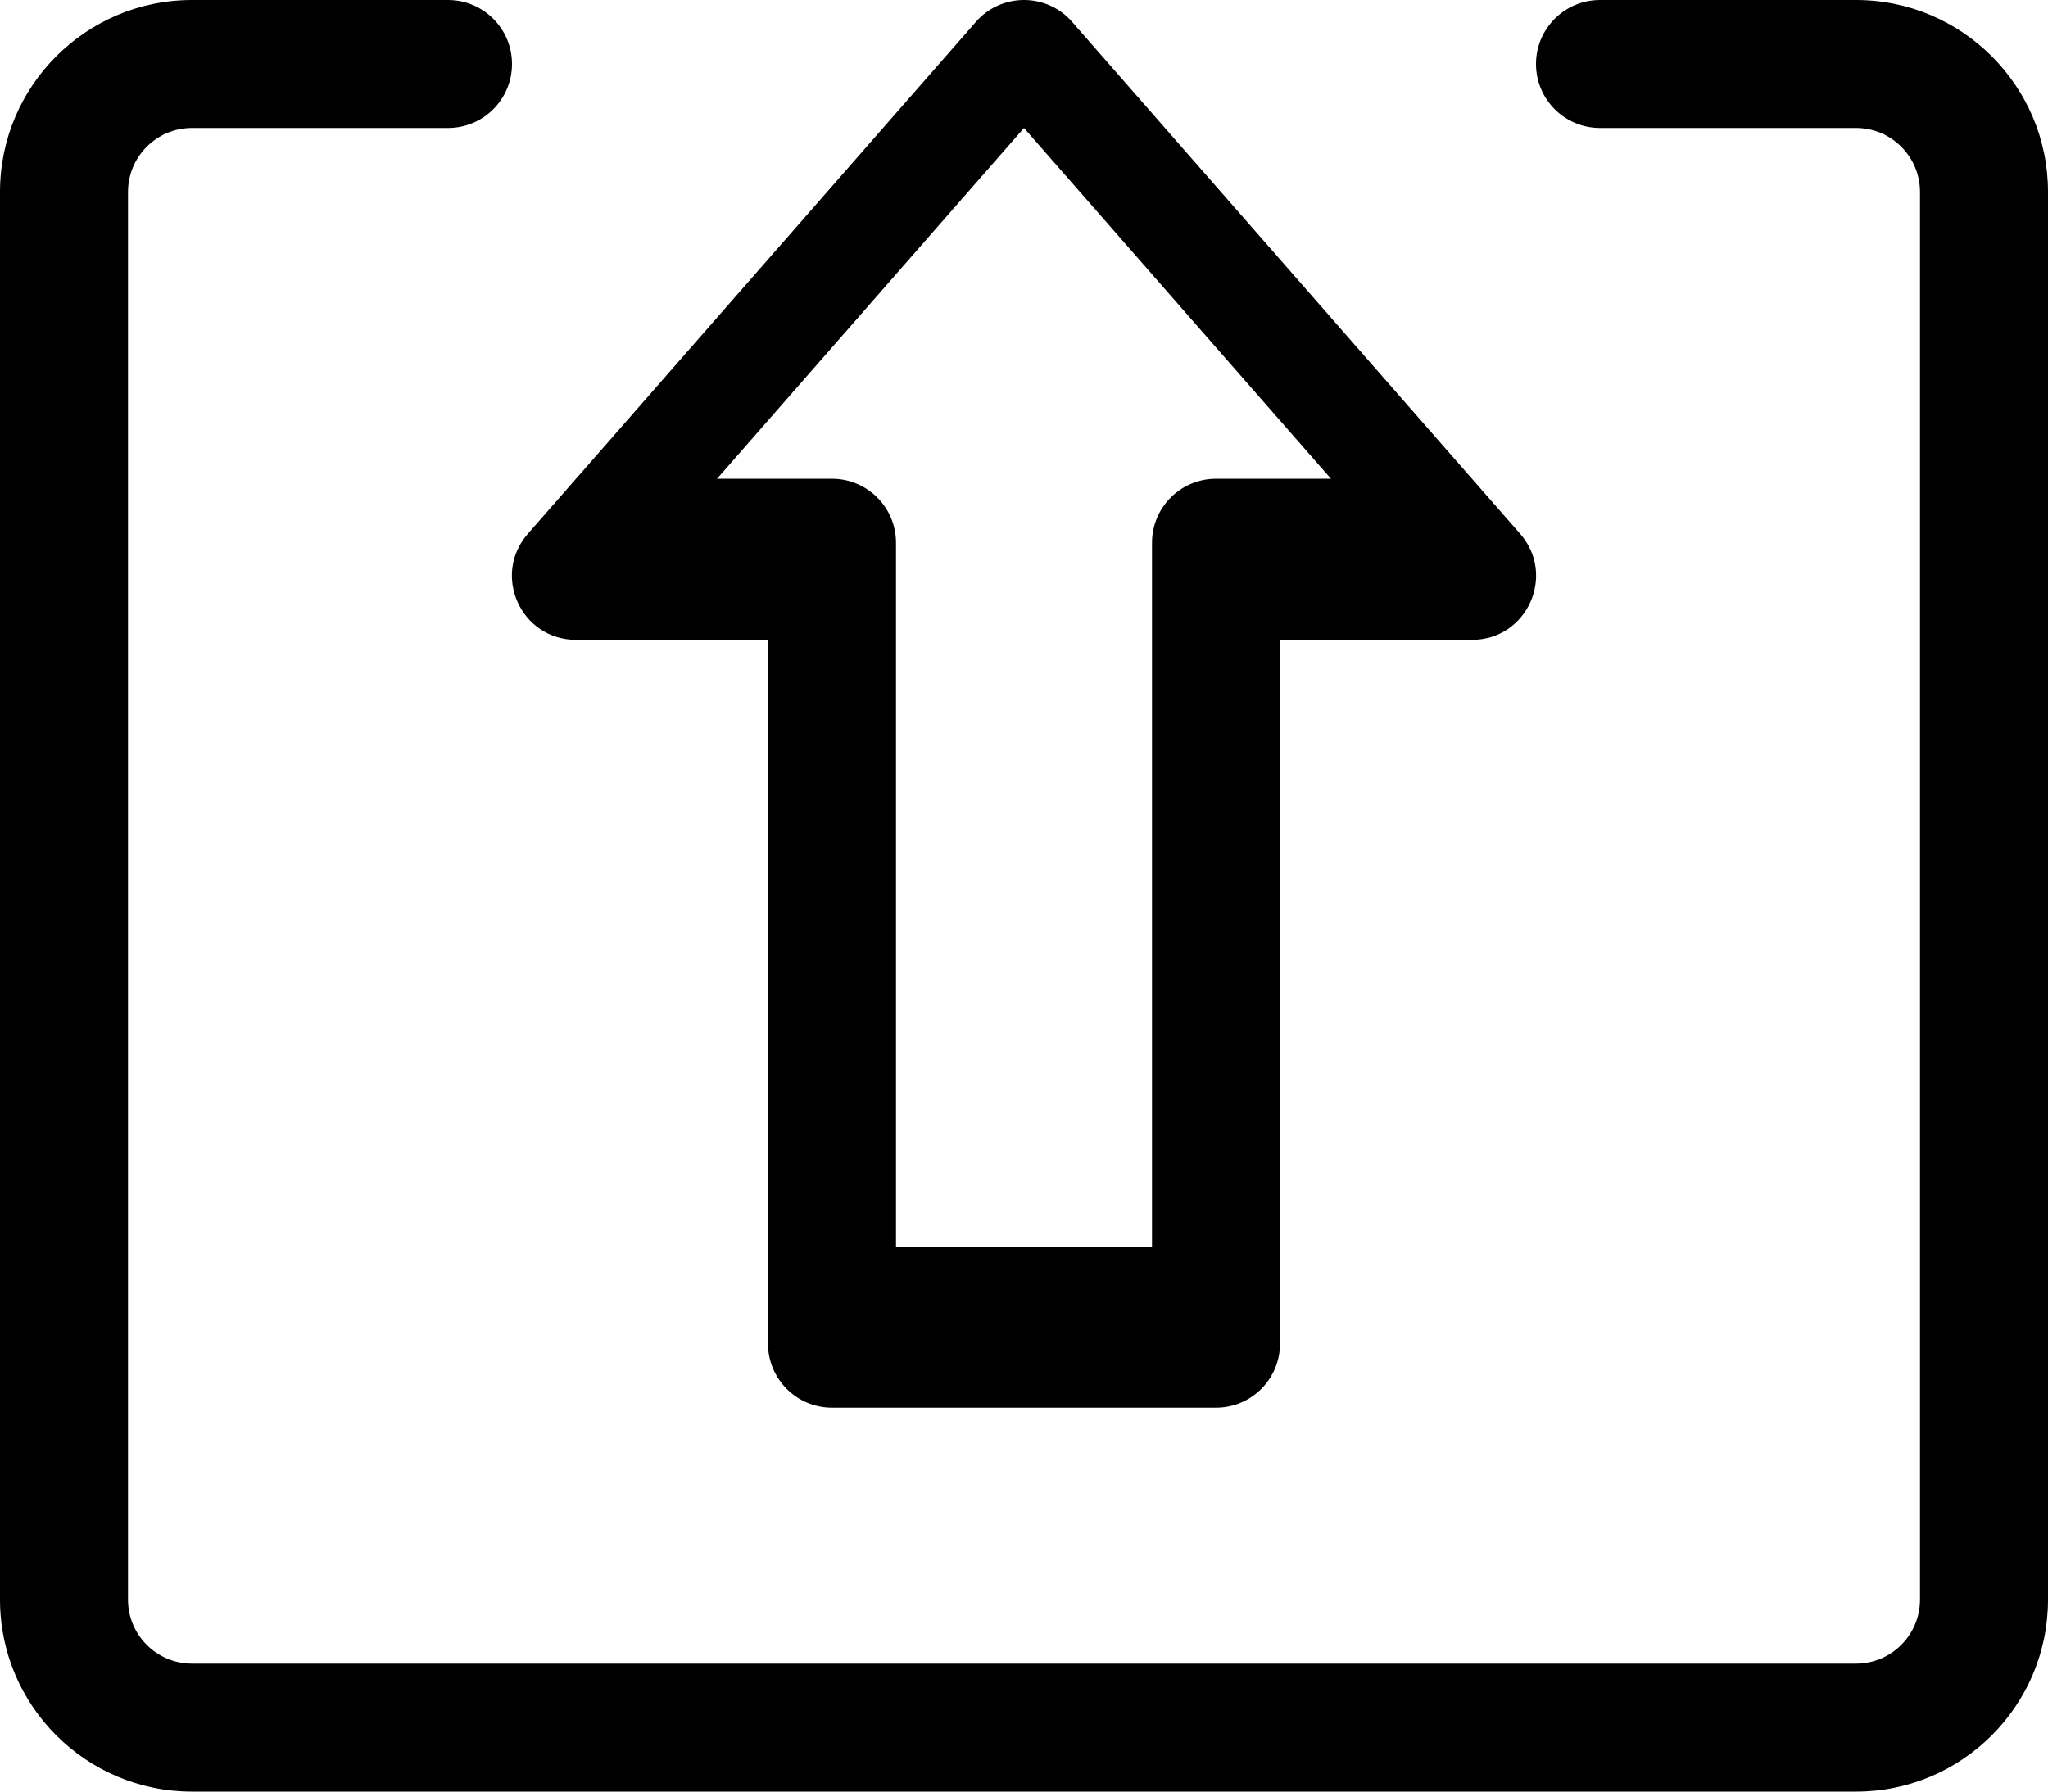
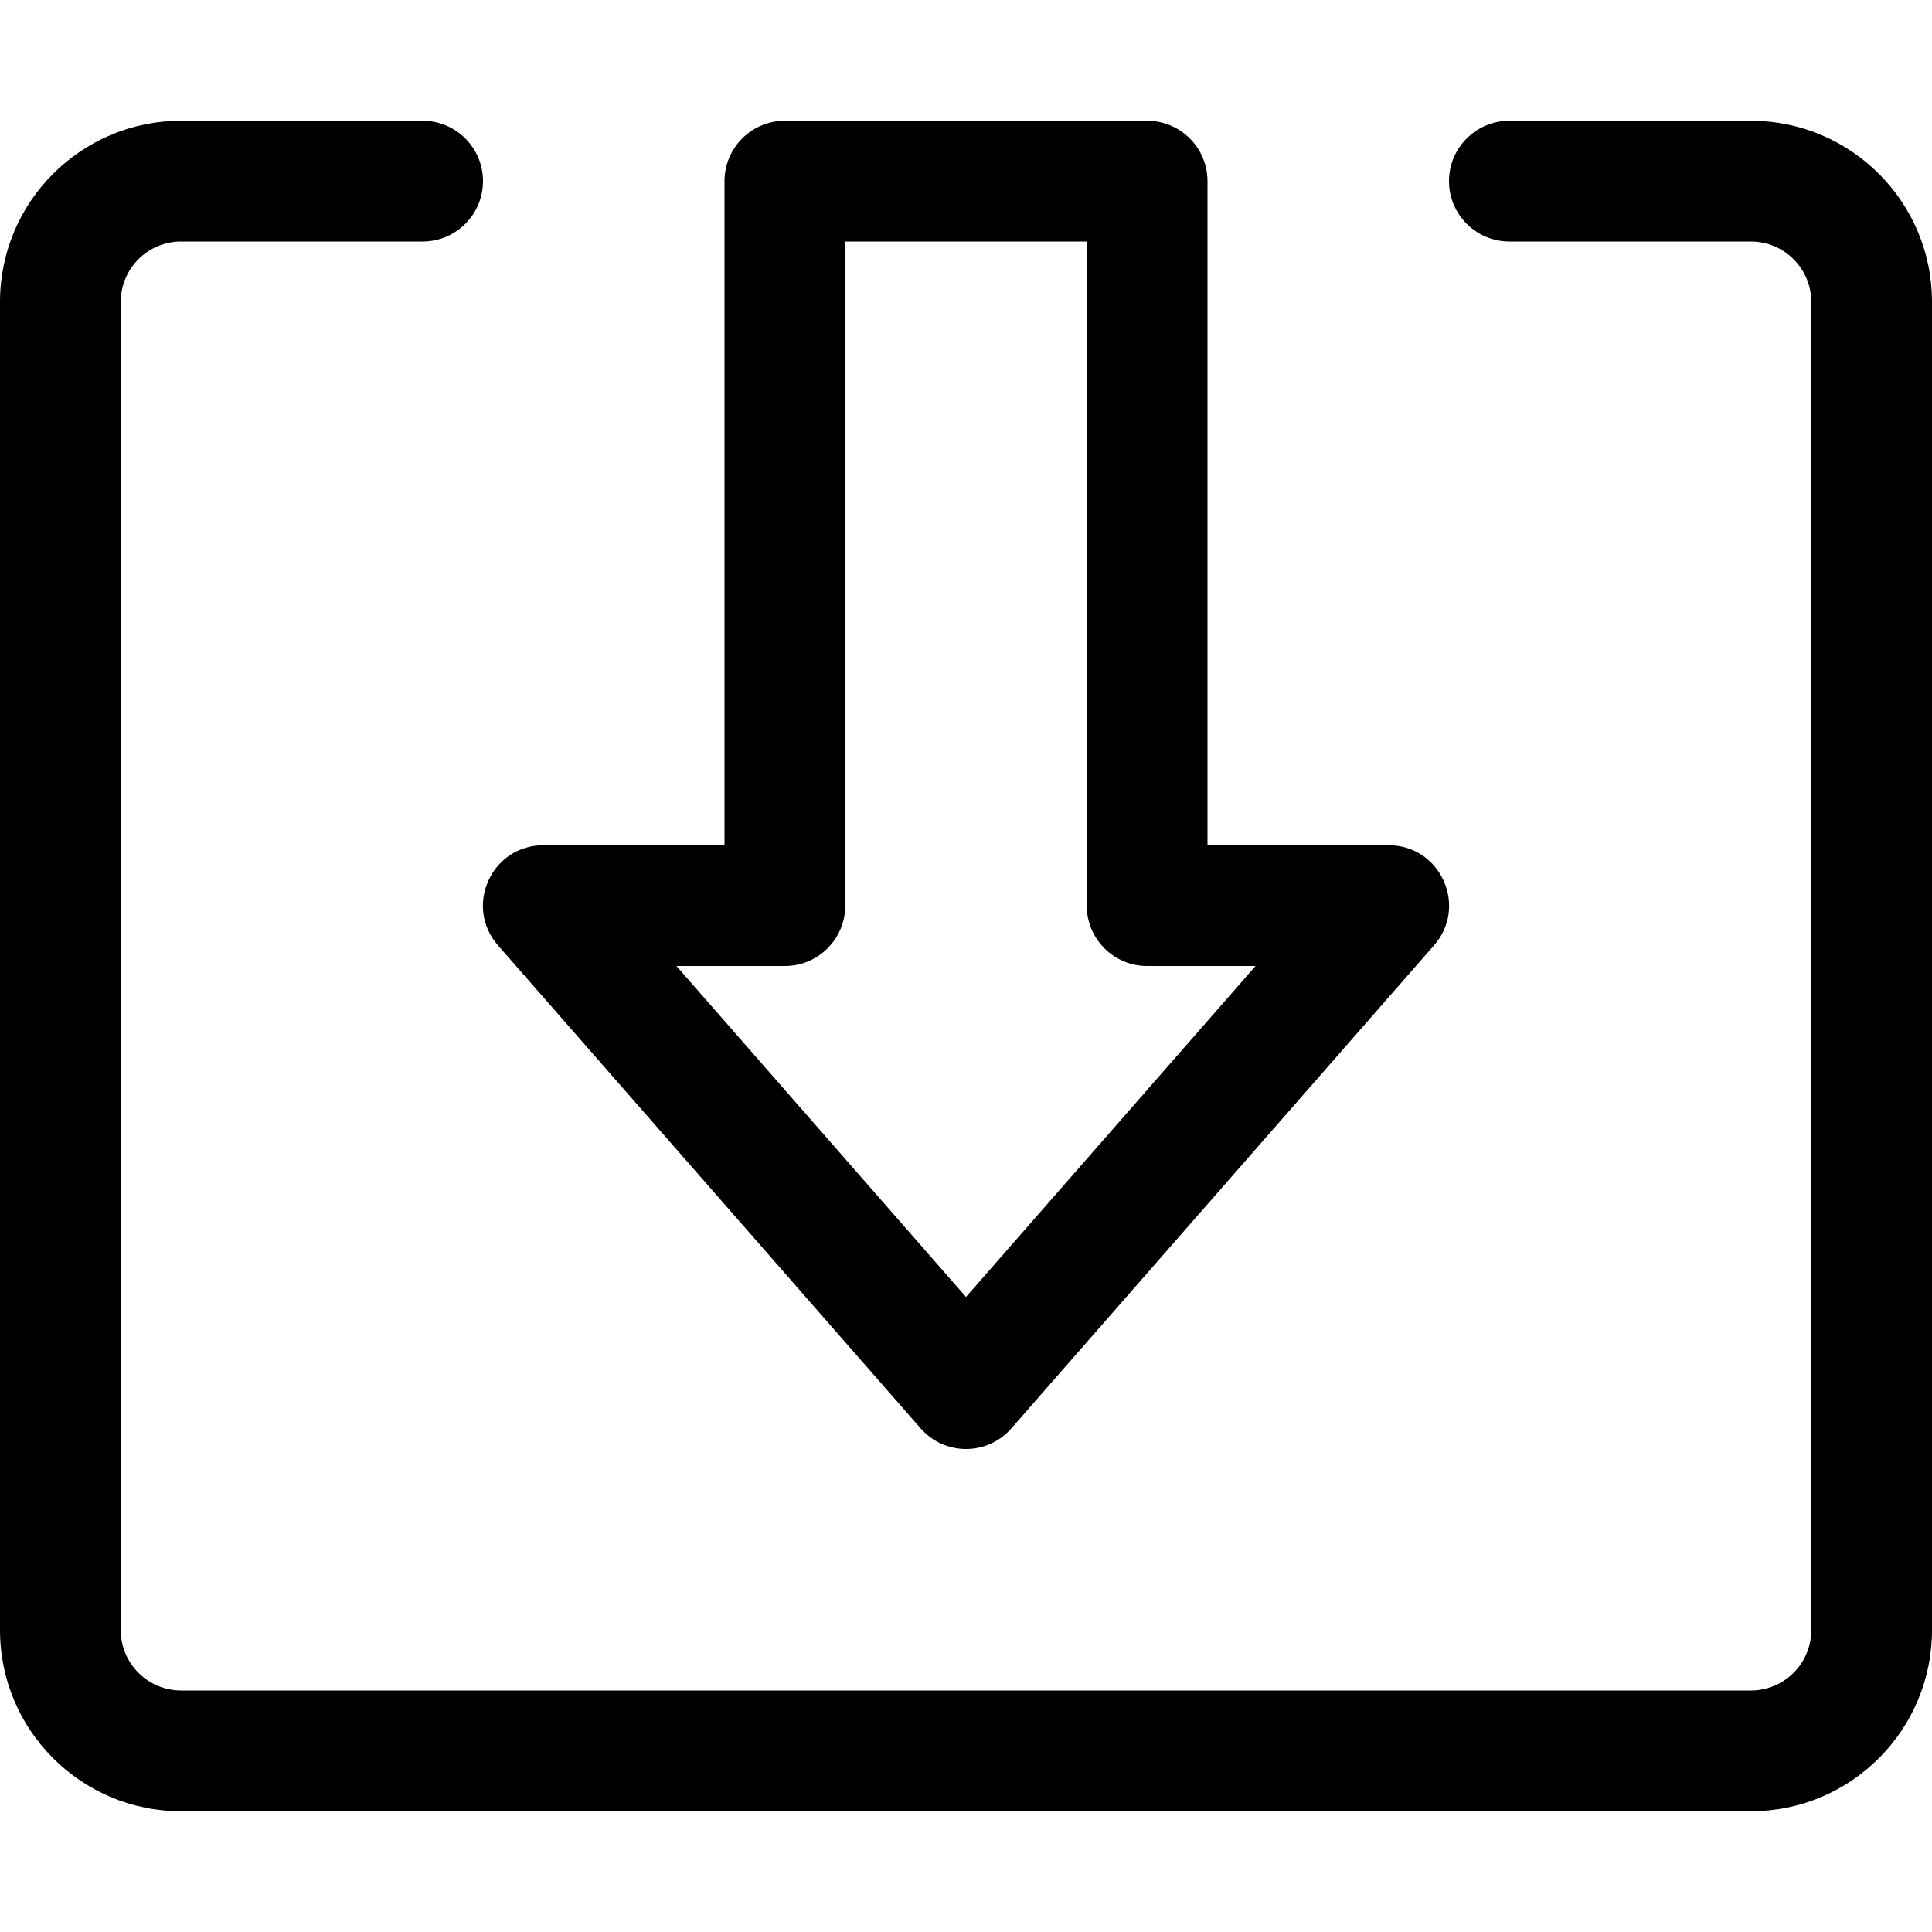
- <svg xmlns="http://www.w3.org/2000/svg" width="16px" height="14px" viewBox="0 0 16 14" version="1.1">
-   <g id="Page-1" stroke="none" stroke-width="1" fill="none" fill-rule="evenodd">
-     <g id="Import" fill="#000000" fill-rule="nonzero">
-       <path d="M4.5,5 C4.07,5 3.841,4.494 4.124,4.171 L7.624,0.171 C7.823,-0.057 8.177,-0.057 8.376,0.171 L11.876,4.171 C12.159,4.494 11.93,5 11.5,5 L10,5 L10,10.5 C10,10.776 9.776,11 9.5,11 L6.5,11 C6.224,11 6,10.776 6,10.5 L6,5 L4.5,5 Z M8,1 L5.602,3.741 L6.5,3.741 C6.776,3.741 7,3.965 7,4.241 L7,9.741 L9,9.741 L9,4.241 C9,3.965 9.224,3.741 9.5,3.741 L10.398,3.741 L8,1 Z M12.5,1 C12.224,1 12,0.776 12,0.5 C12,0.224 12.224,0 12.5,0 L14.5,0 C15.328,0 16,0.672 16,1.5 L16,12.5 C16,13.328 15.328,14 14.5,14 L1.5,14 C0.672,14 0,13.328 0,12.5 L0,1.5 C0,0.672 0.672,0 1.5,0 L3.5,0 C3.776,0 4,0.224 4,0.5 C4,0.776 3.776,1 3.5,1 L1.5,1 C1.224,1 1,1.224 1,1.5 L1,12.5 C1,12.776 1.224,13 1.5,13 L14.5,13 C14.776,13 15,12.776 15,12.5 L15,1.5 C15,1.224 14.776,1 14.5,1 L12.5,1 Z" id="Combined-Shape" />
-     </g>
+ <svg xmlns="http://www.w3.org/2000/svg" width="16px" height="16px" viewBox="0 0 16 16" version="1.1">
+   <g id="Icons-/-UI-/-Import" stroke="none" stroke-width="1" fill="none" fill-rule="evenodd">
+     <path d="M11.5,7 C11.93,7 12.159,7.506 11.876,7.829 L8.376,11.829 C8.177,12.057 7.823,12.057 7.624,11.829 L4.124,7.829 C3.841,7.506 4.07,7 4.5,7 L6,7 L6,1.5 C6,1.224 6.224,1 6.5,1 L9.5,1 C9.776,1 10,1.224 10,1.5 L10,7 L11.5,7 Z M8,10.741 L10.398,8 L9.5,8 C9.224,8 9,7.776 9,7.5 L9,2 L7,2 L7,7.5 C7,7.776 6.776,8 6.5,8 L5.602,8 L8,10.741 Z M12.5,2 C12.224,2 12,1.776 12,1.5 C12,1.224 12.224,1 12.5,1 L14.5,1 C15.328,1 16,1.672 16,2.5 L16,13.5 C16,14.328 15.328,15 14.5,15 L1.5,15 C0.672,15 0,14.328 0,13.5 L0,2.5 C0,1.672 0.672,1 1.5,1 L3.5,1 C3.776,1 4,1.224 4,1.5 C4,1.776 3.776,2 3.5,2 L1.5,2 C1.224,2 1,2.224 1,2.5 L1,13.5 C1,13.776 1.224,14 1.5,14 L14.5,14 C14.776,14 15,13.776 15,13.5 L15,2.5 C15,2.224 14.776,2 14.5,2 L12.5,2 Z" id="Combined-Shape" fill="#000000" fill-rule="nonzero" />
  </g>
</svg>
